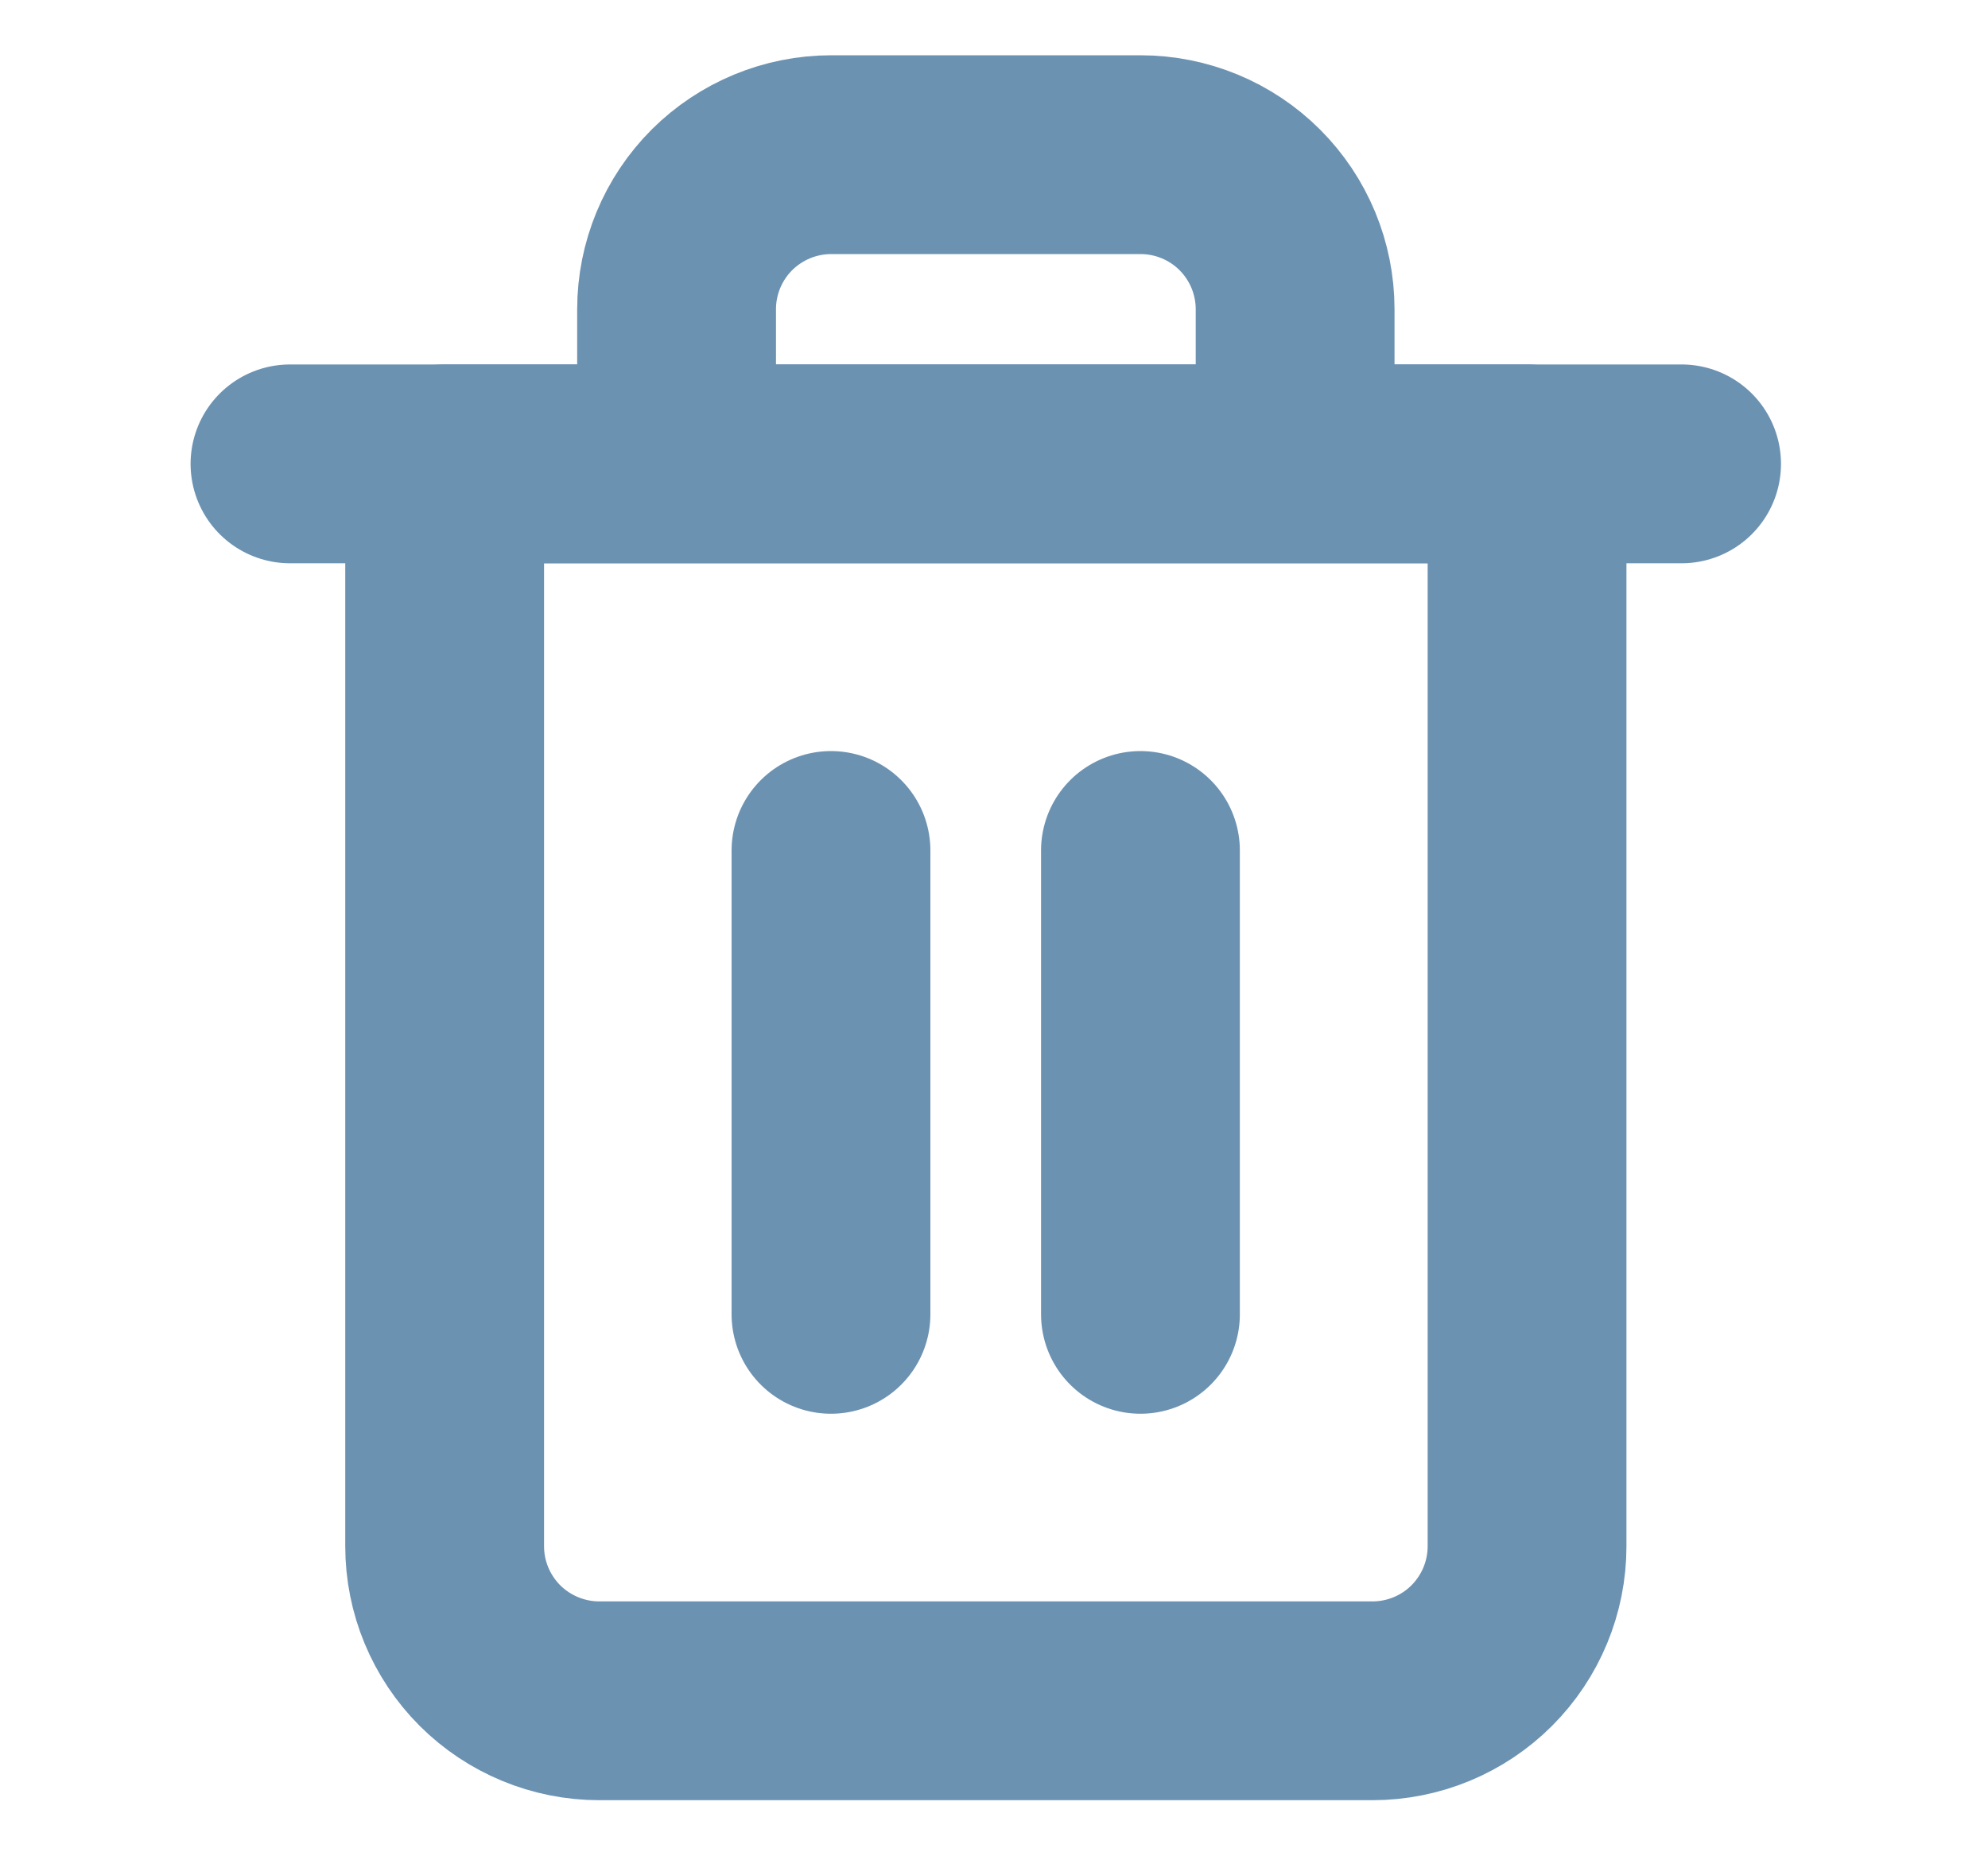
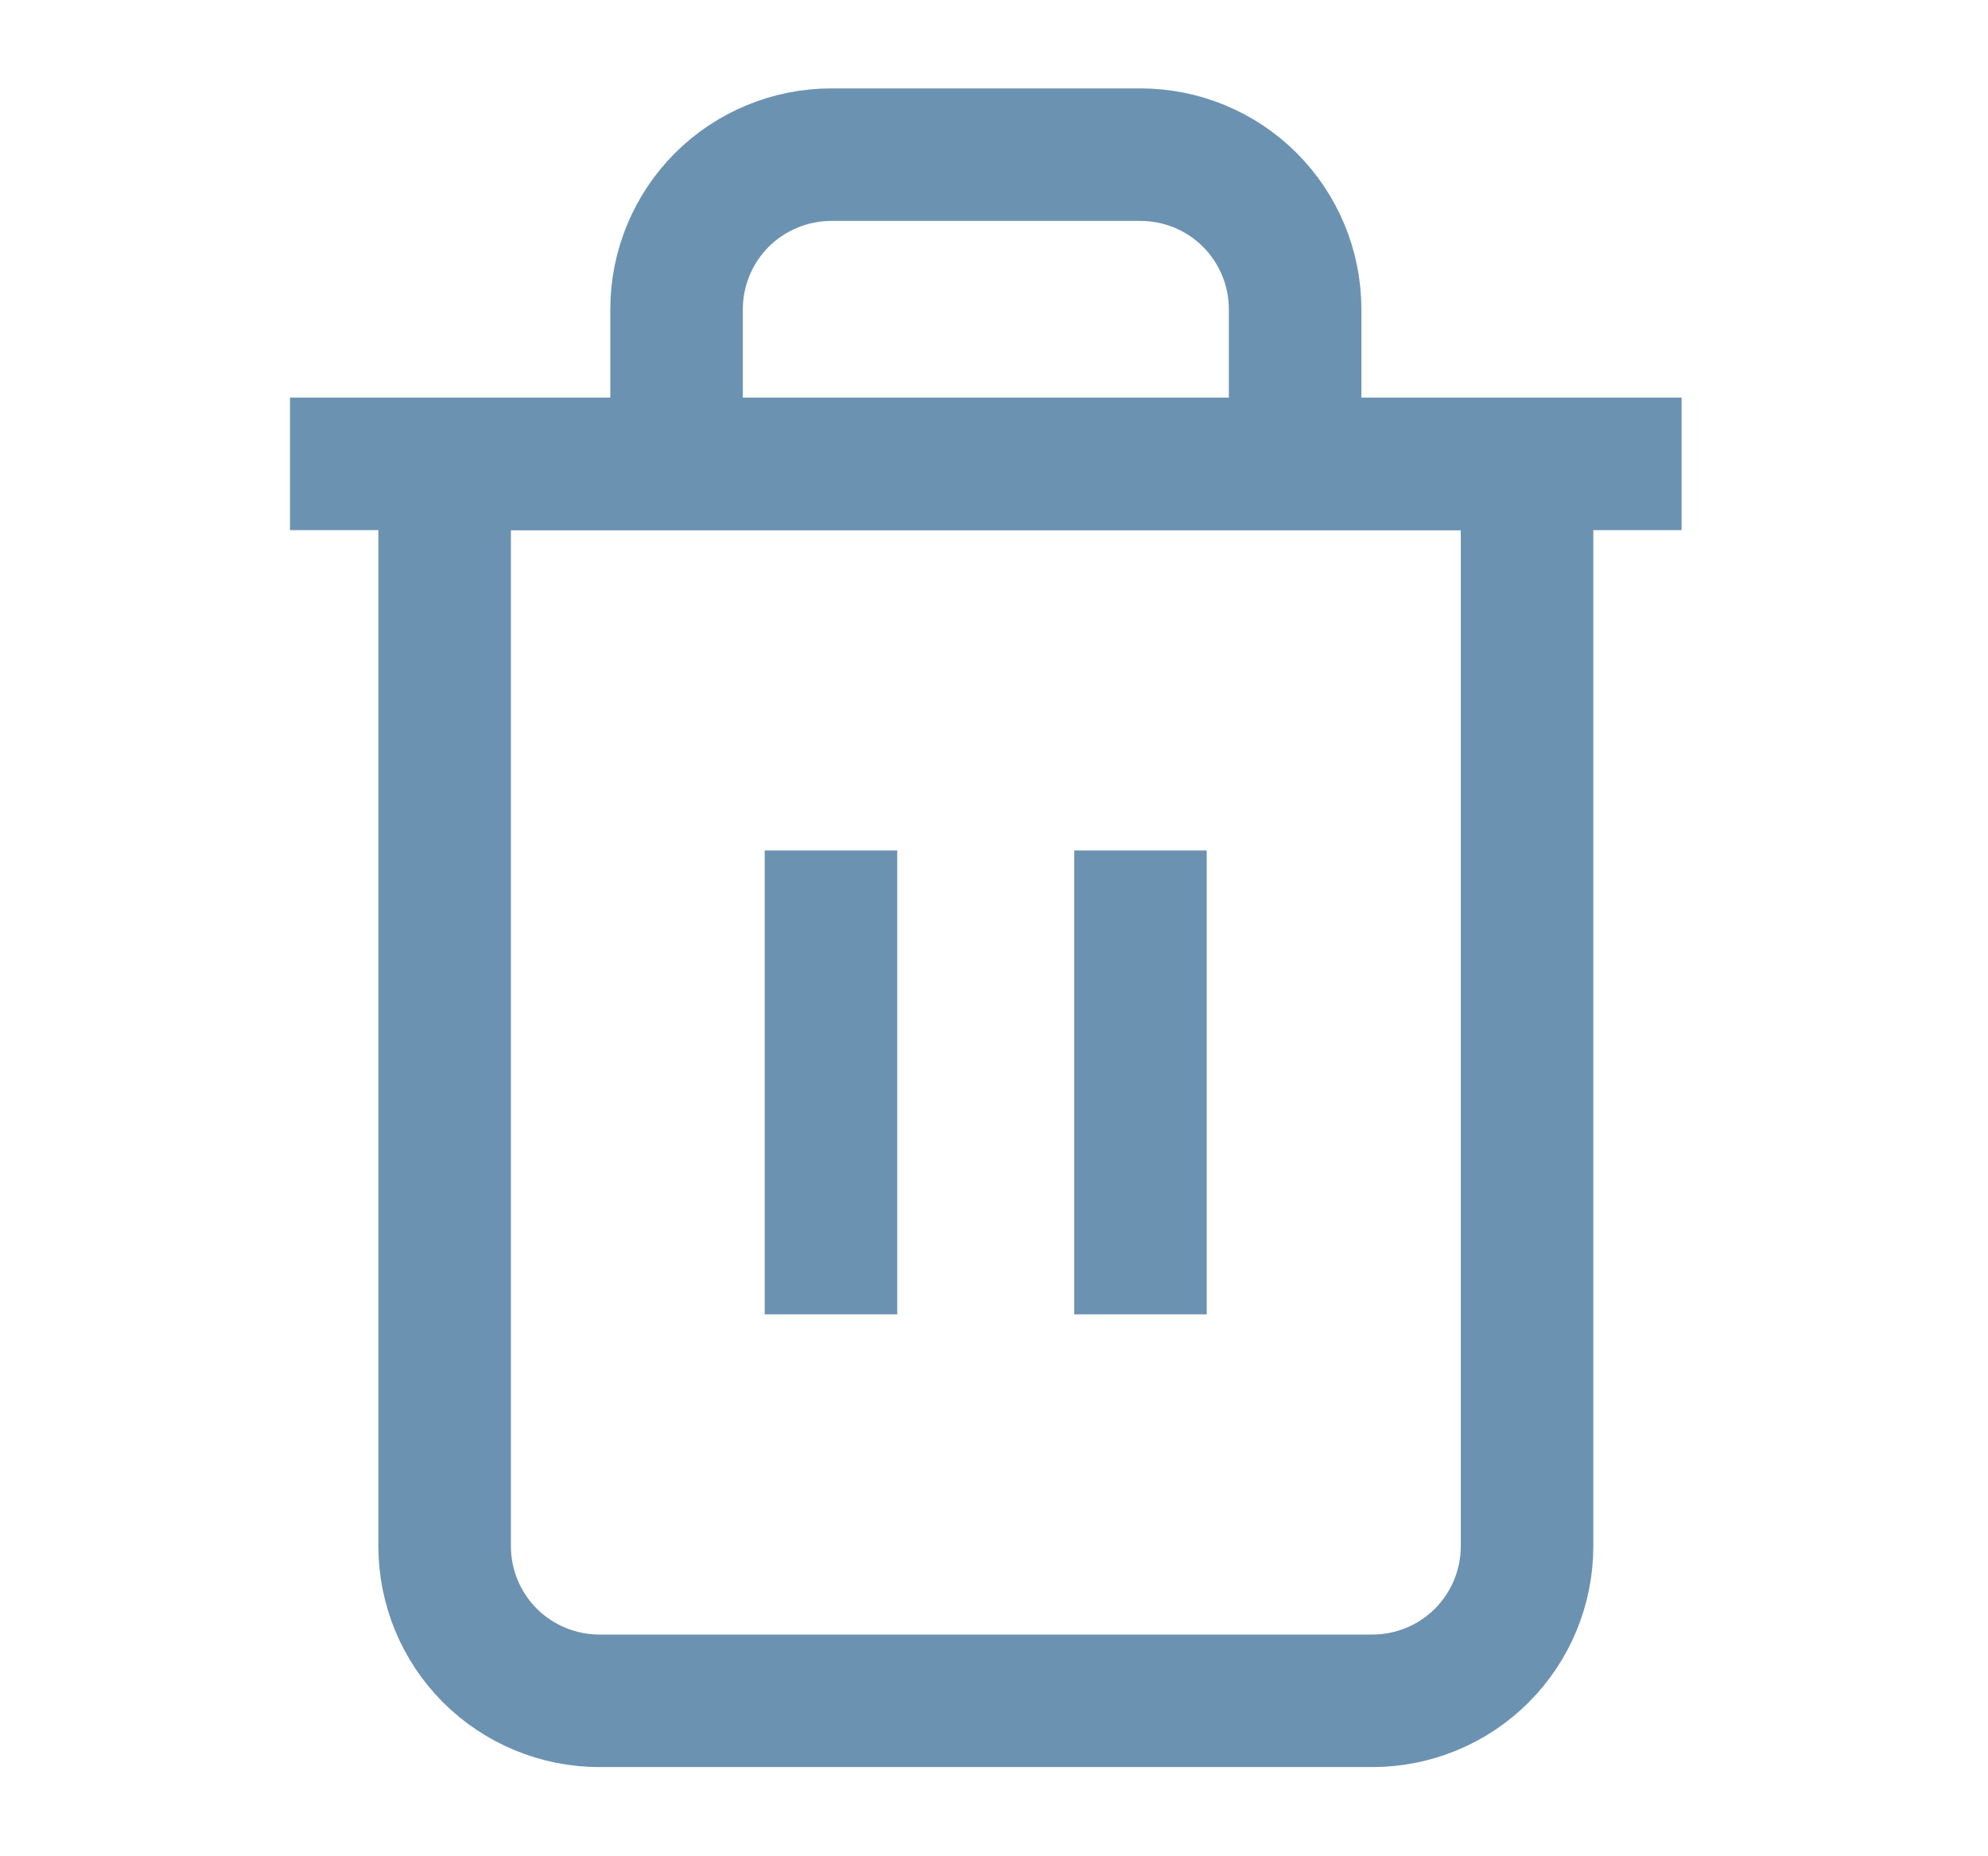
<svg xmlns="http://www.w3.org/2000/svg" width="15" height="14" viewBox="0 0 15 14" fill="none">
  <path d="M2.188 3.5H3.354H12.688" fill="#6C92B2" />
-   <path d="M2.188 3.5H3.354H12.688" stroke="#6C92B2" stroke-width="1.5" stroke-linecap="round" stroke-linejoin="round" />
-   <path d="M5.105 3.5V2.333C5.105 2.024 5.228 1.727 5.447 1.508C5.666 1.29 5.963 1.167 6.272 1.167H8.605C8.915 1.167 9.212 1.29 9.43 1.508C9.649 1.727 9.772 2.024 9.772 2.333V3.5M11.522 3.5V11.667C11.522 11.976 11.399 12.273 11.18 12.492C10.962 12.71 10.665 12.833 10.355 12.833H4.522C4.213 12.833 3.916 12.71 3.697 12.492C3.478 12.273 3.355 11.976 3.355 11.667V3.5H11.522Z" stroke="#6C92B2" stroke-width="1.5" stroke-linecap="round" stroke-linejoin="round" />
-   <path d="M6.27 6.417V9.917" stroke="#6C92B2" stroke-width="1.5" stroke-linecap="round" stroke-linejoin="round" />
-   <path d="M8.605 6.417V9.917" stroke="#6C92B2" stroke-width="1.5" stroke-linecap="round" stroke-linejoin="round" />
+   <path d="M2.188 3.5H3.354H12.688" stroke="#6C92B2" strokeWidth="1.5" strokeLinecap="round" strokeLinejoin="round" />
+   <path d="M5.105 3.5V2.333C5.105 2.024 5.228 1.727 5.447 1.508C5.666 1.29 5.963 1.167 6.272 1.167H8.605C8.915 1.167 9.212 1.29 9.43 1.508C9.649 1.727 9.772 2.024 9.772 2.333V3.5M11.522 3.5V11.667C11.522 11.976 11.399 12.273 11.18 12.492C10.962 12.71 10.665 12.833 10.355 12.833H4.522C4.213 12.833 3.916 12.71 3.697 12.492C3.478 12.273 3.355 11.976 3.355 11.667V3.5H11.522Z" stroke="#6C92B2" strokeWidth="1.5" strokeLinecap="round" strokeLinejoin="round" />
+   <path d="M6.27 6.417V9.917" stroke="#6C92B2" strokeWidth="1.5" strokeLinecap="round" strokeLinejoin="round" />
+   <path d="M8.605 6.417V9.917" stroke="#6C92B2" strokeWidth="1.5" strokeLinecap="round" strokeLinejoin="round" />
</svg>
